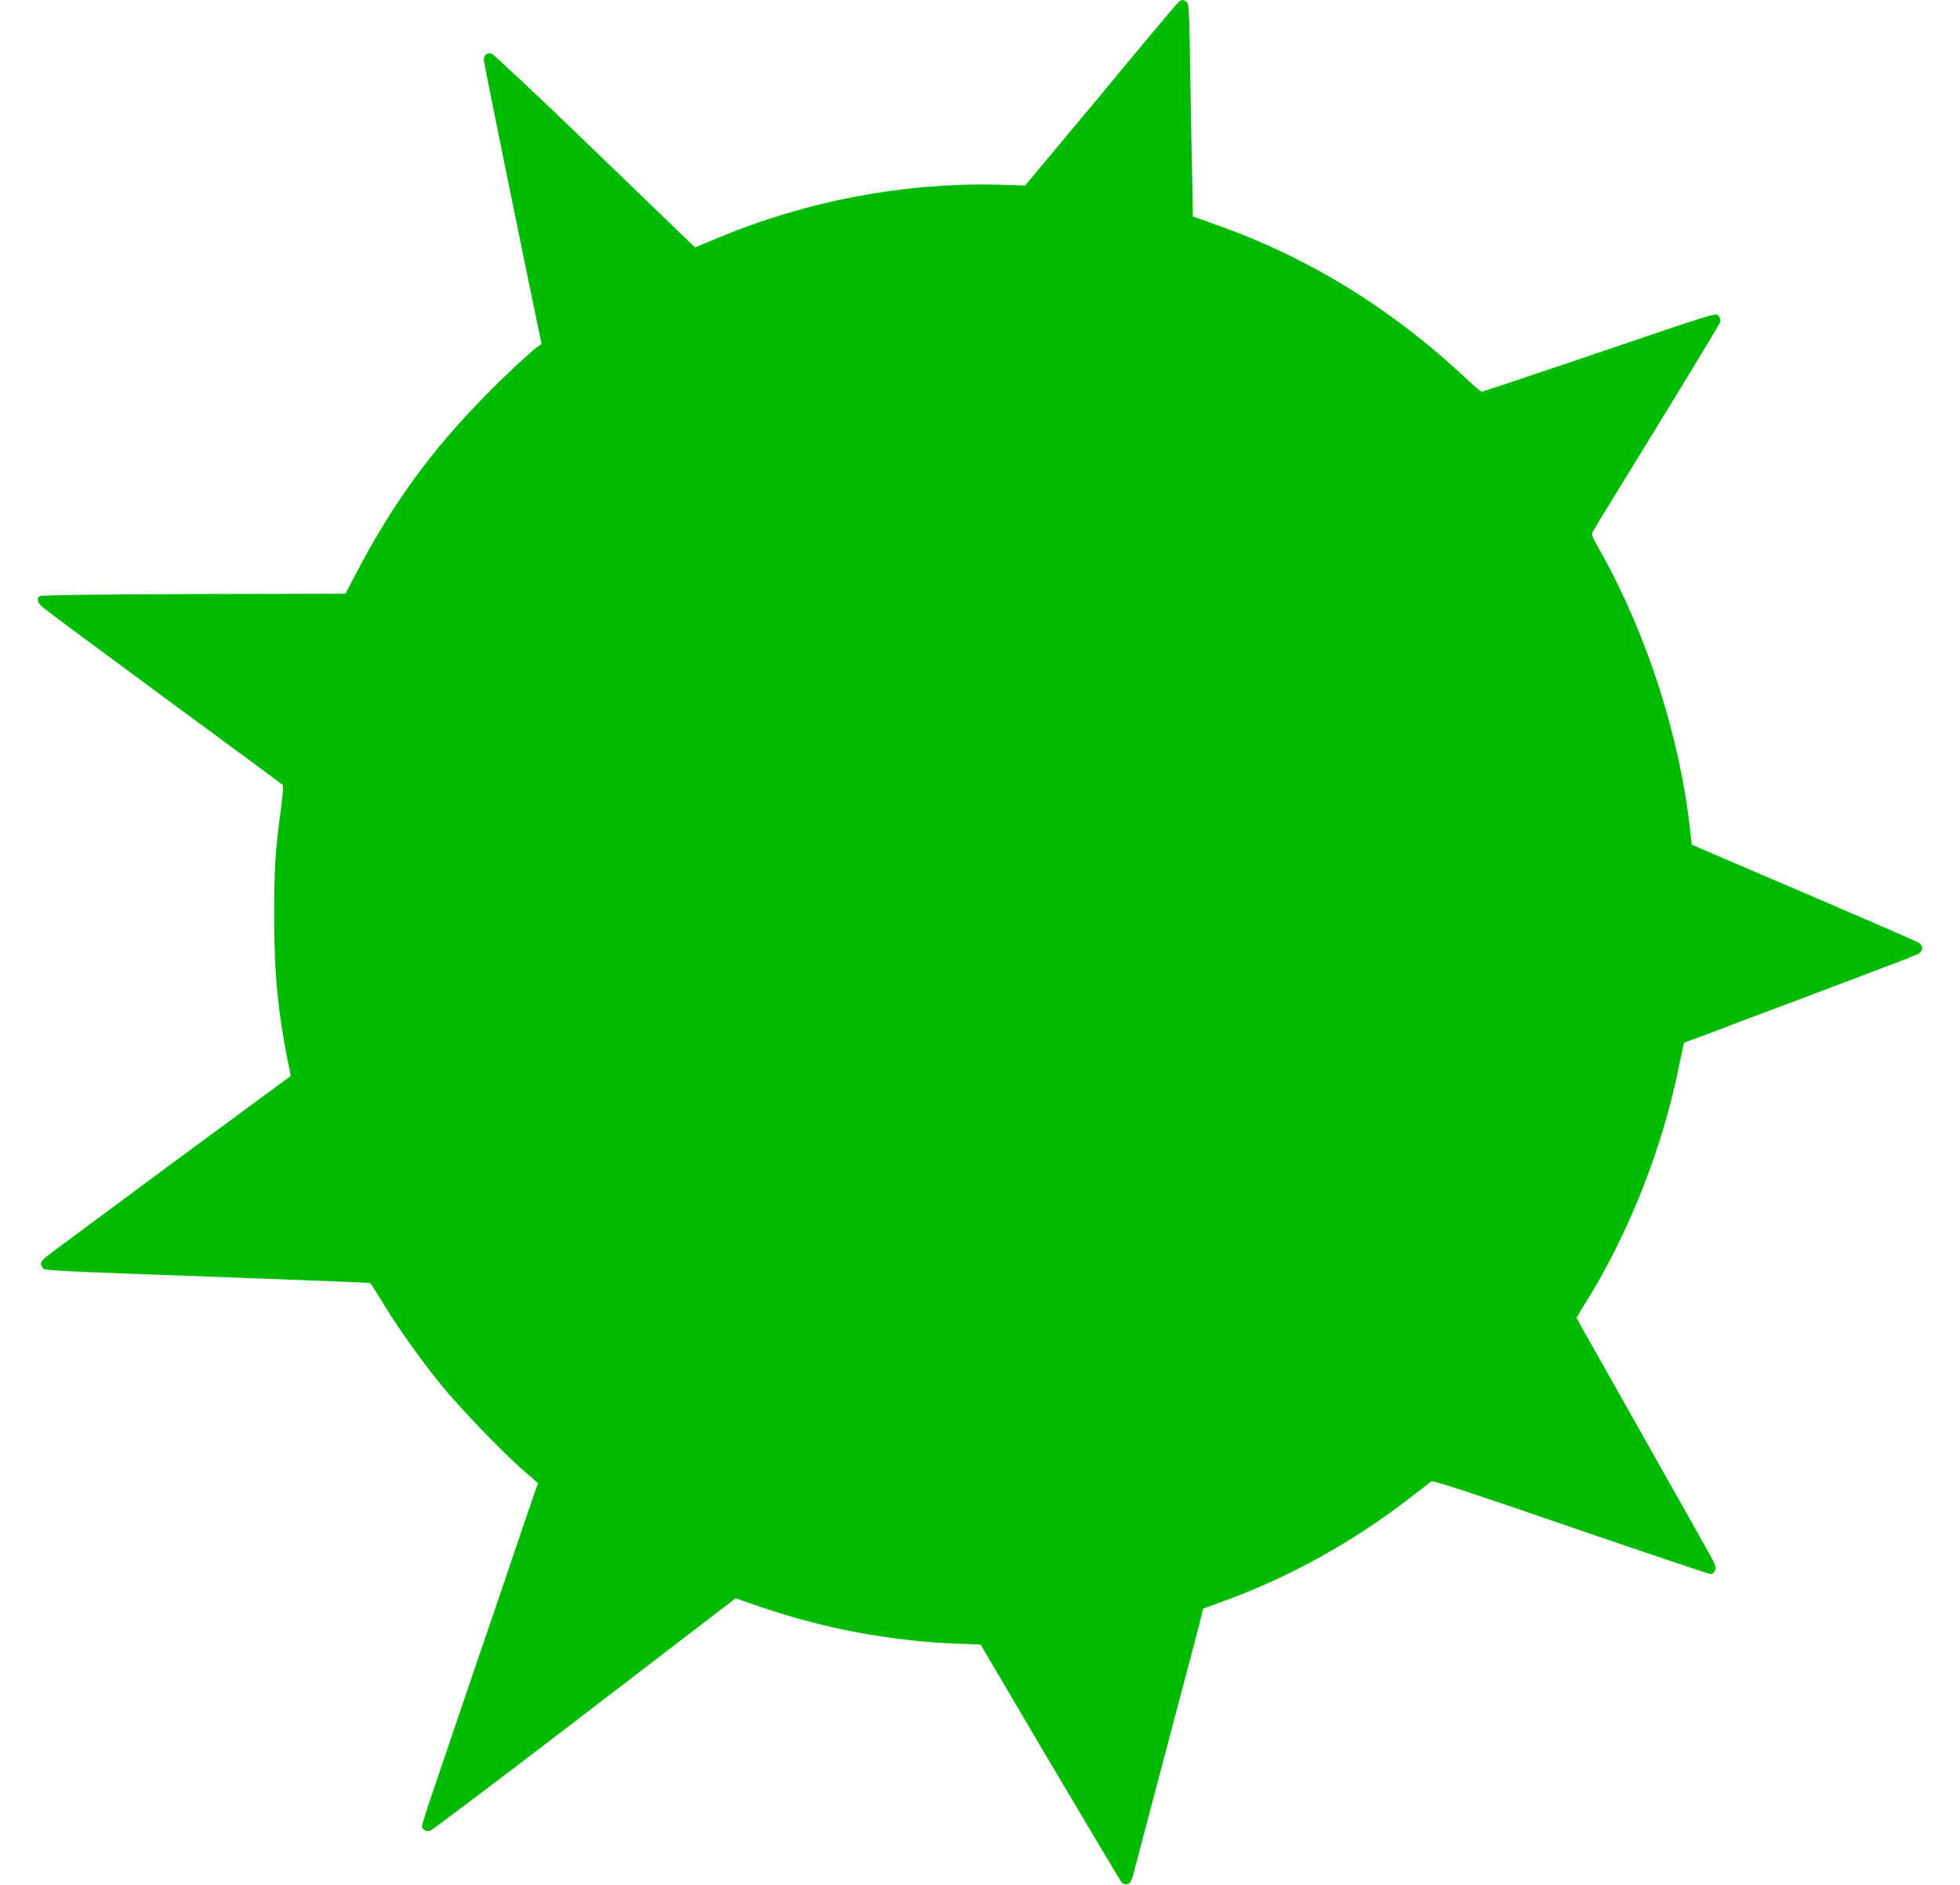
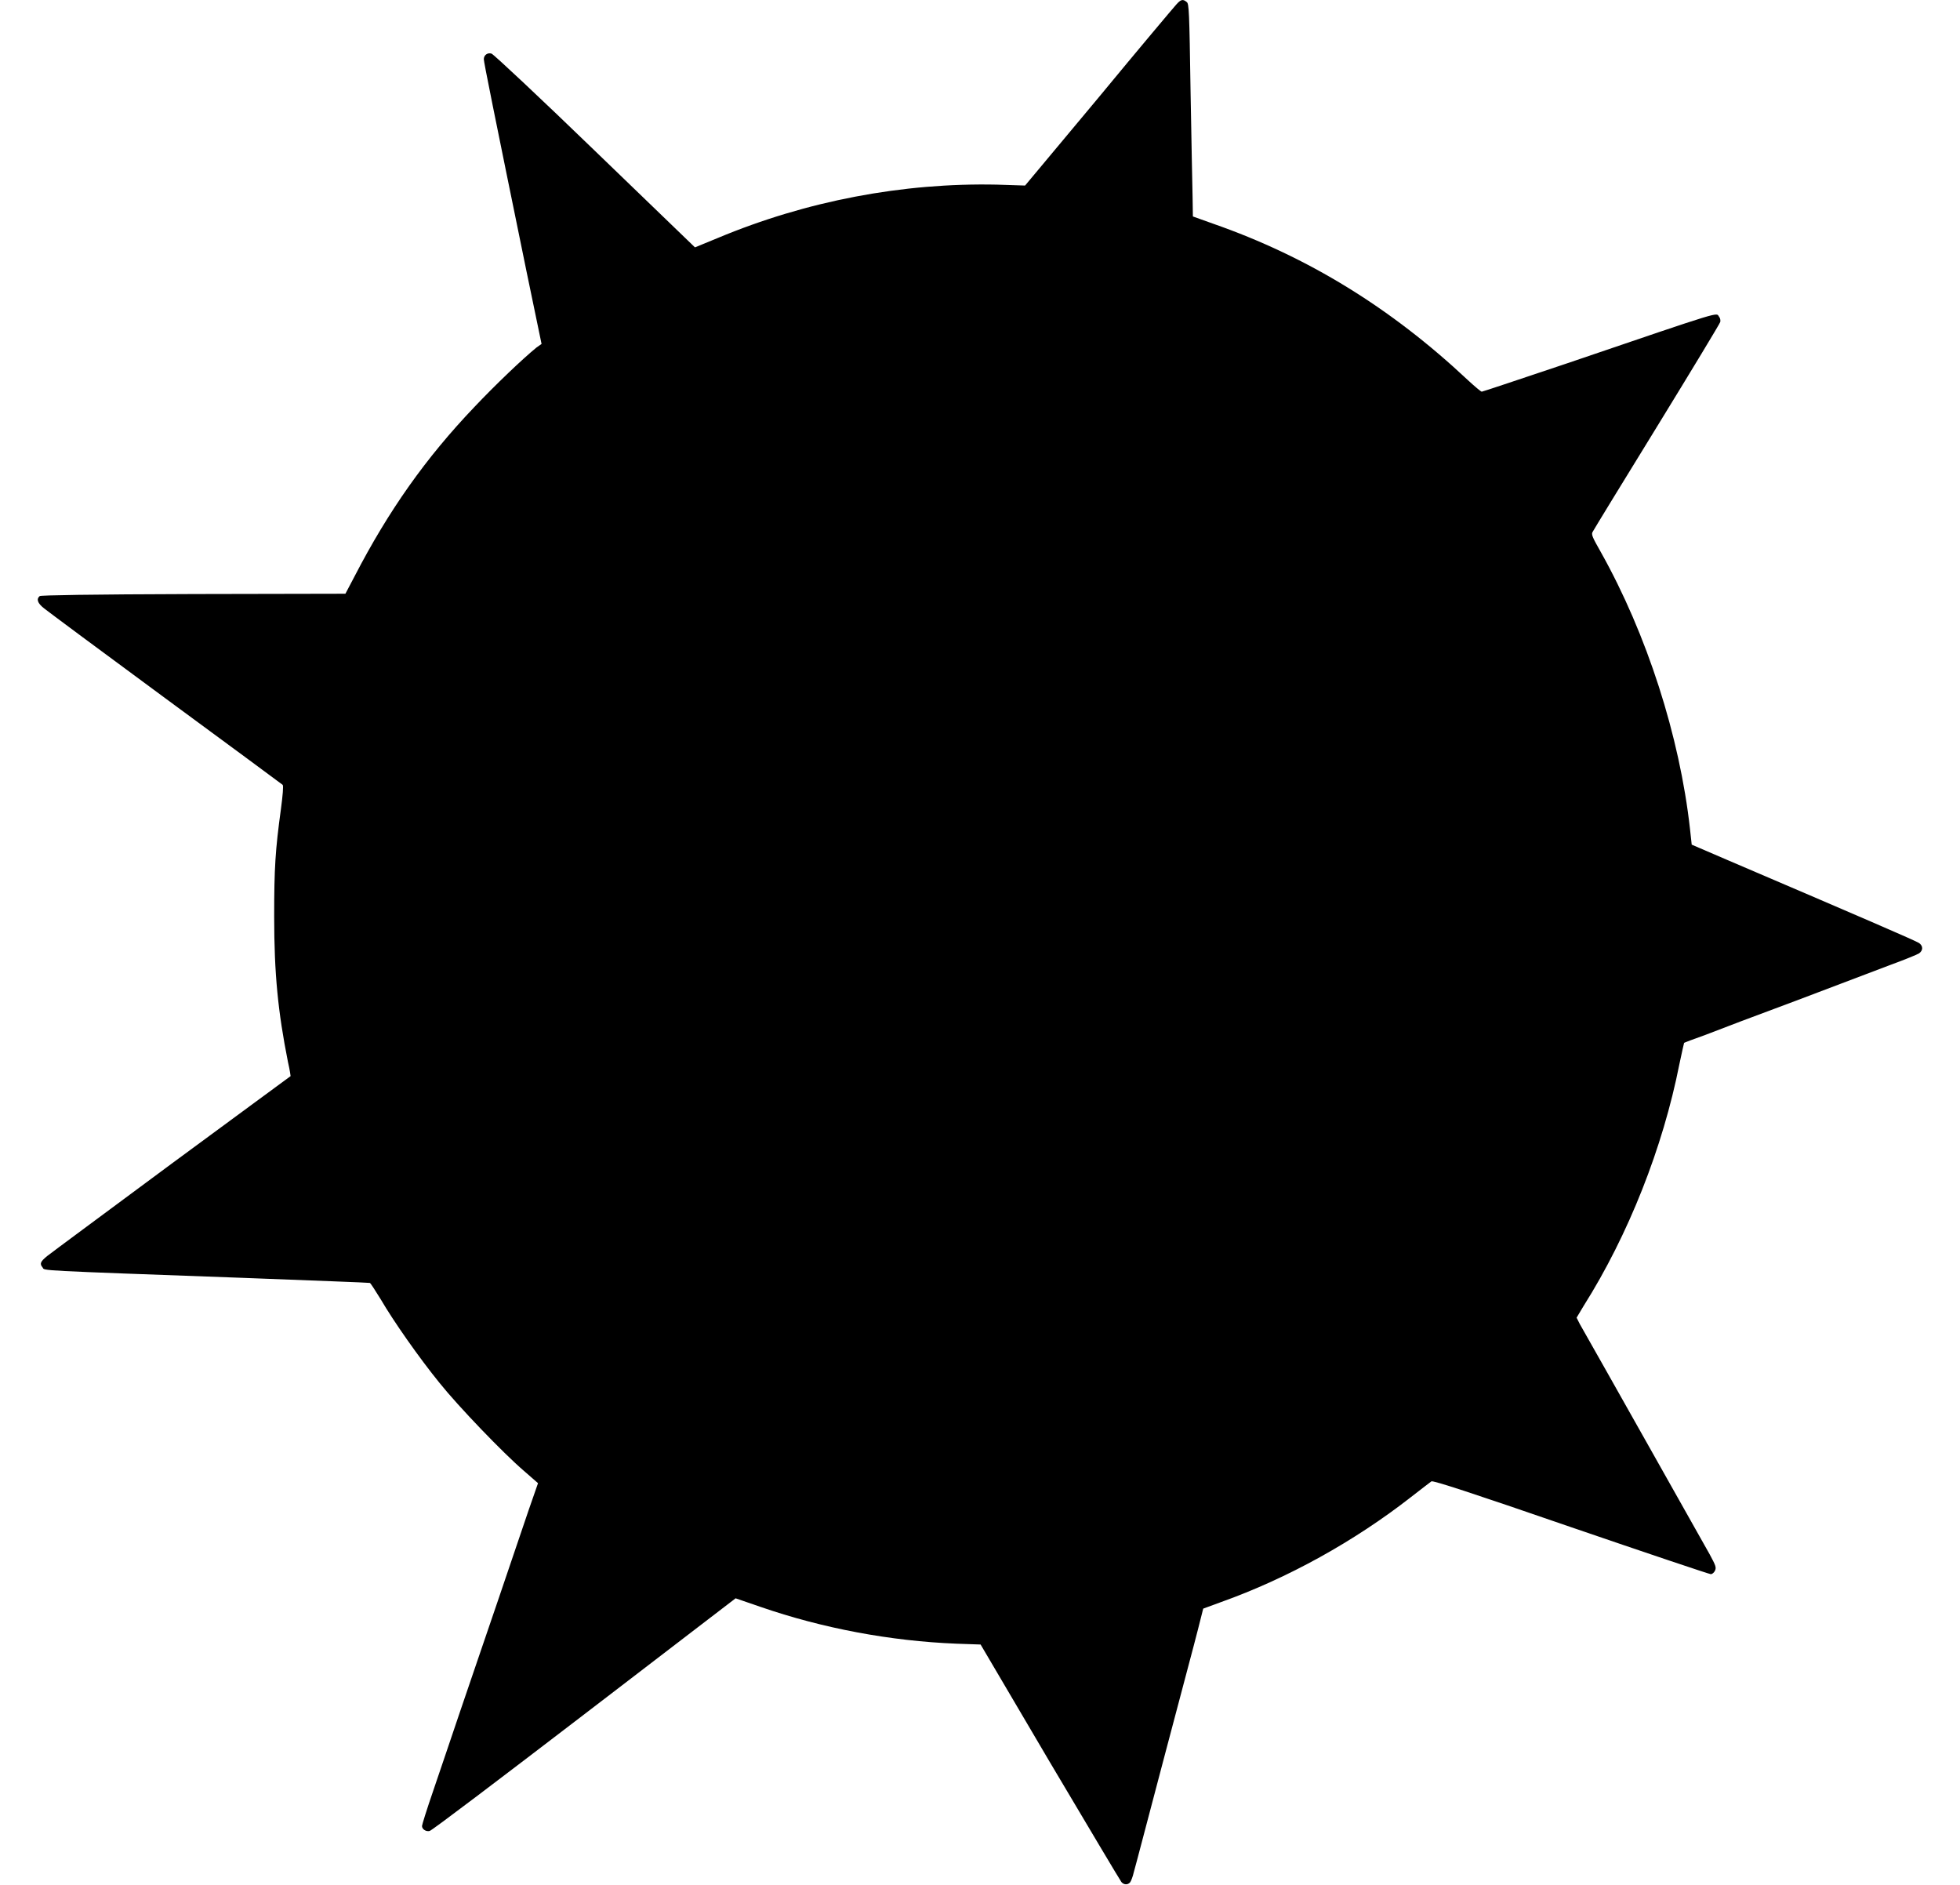
<svg xmlns="http://www.w3.org/2000/svg" width="26px" height="25px" viewBox="0 0 25 25" version="1.1">
  <g id="surface1" style="">
-     <path style="stroke: none; fill-rule: nonzero; fill-opacity: 1; fill: rgb(0, 187, 0);" d="M 15.102 0.062 C 15.066 0.102 14.602 0.652 14.07 1.297 L 13.098 2.461 L 12.727 2.449 C 11.48 2.422 10.199 2.664 9.023 3.156 L 8.719 3.281 L 7.391 2 C 6.664 1.297 6.047 0.719 6.02 0.711 C 5.969 0.695 5.918 0.73 5.918 0.785 C 5.918 0.824 6.043 1.445 6.484 3.598 L 6.684 4.562 L 6.617 4.609 C 6.434 4.758 6.07 5.105 5.793 5.398 C 5.148 6.074 4.656 6.77 4.203 7.645 L 4.082 7.875 L 2.066 7.879 C 0.684 7.883 0.043 7.895 0.027 7.906 C -0.02 7.945 -0.004 8 0.086 8.07 C 0.129 8.105 0.855 8.645 1.699 9.266 C 2.543 9.887 3.242 10.402 3.25 10.41 C 3.262 10.422 3.25 10.555 3.227 10.727 C 3.152 11.277 3.137 11.512 3.137 12.156 C 3.137 12.918 3.188 13.422 3.32 14.086 C 3.344 14.188 3.355 14.27 3.355 14.273 C 3.352 14.273 2.645 14.797 1.777 15.434 C 0.914 16.074 0.168 16.625 0.125 16.66 C 0.035 16.734 0.023 16.762 0.066 16.812 C 0.094 16.855 -0.055 16.848 2.727 16.949 C 3.641 16.984 4.395 17.012 4.406 17.016 C 4.418 17.02 4.48 17.121 4.551 17.234 C 4.719 17.523 5.062 18.012 5.332 18.344 C 5.586 18.66 6.172 19.27 6.449 19.508 L 6.637 19.672 L 6.512 20.031 C 6.445 20.227 6.262 20.77 6.105 21.23 C 5.945 21.695 5.723 22.352 5.605 22.695 C 5.488 23.039 5.328 23.516 5.246 23.754 C 5.164 23.992 5.098 24.203 5.098 24.219 C 5.098 24.262 5.152 24.297 5.199 24.285 C 5.227 24.281 6.148 23.582 7.25 22.738 L 9.258 21.199 L 9.586 21.312 C 10.414 21.598 11.312 21.766 12.188 21.801 L 12.508 21.812 L 13.426 23.371 C 13.934 24.227 14.359 24.941 14.375 24.961 C 14.406 25 14.461 25.004 14.492 24.965 C 14.504 24.949 14.527 24.891 14.539 24.836 C 14.555 24.785 14.734 24.098 14.941 23.316 C 15.148 22.531 15.352 21.77 15.391 21.613 L 15.461 21.336 L 15.695 21.25 C 16.582 20.934 17.469 20.441 18.219 19.855 C 18.352 19.75 18.473 19.66 18.488 19.648 C 18.508 19.633 19.035 19.805 20.336 20.254 C 21.34 20.598 22.176 20.879 22.195 20.879 C 22.211 20.879 22.238 20.859 22.25 20.832 C 22.27 20.789 22.258 20.762 22.18 20.617 C 22.105 20.484 20.656 17.91 20.457 17.562 L 20.414 17.477 L 20.508 17.32 C 21.102 16.379 21.559 15.219 21.777 14.117 C 21.809 13.961 21.84 13.832 21.84 13.832 C 21.844 13.828 21.969 13.781 22.121 13.727 C 22.27 13.668 22.816 13.461 23.332 13.27 C 23.848 13.074 24.414 12.859 24.59 12.793 C 24.77 12.727 24.934 12.66 24.957 12.645 C 25.012 12.605 25.012 12.547 24.957 12.508 C 24.918 12.48 24.176 12.16 22.441 11.418 L 21.941 11.203 L 21.918 10.992 C 21.781 9.766 21.348 8.414 20.734 7.32 C 20.621 7.121 20.605 7.086 20.629 7.051 C 20.641 7.027 21.023 6.402 21.48 5.66 C 21.938 4.914 22.316 4.289 22.32 4.27 C 22.324 4.25 22.32 4.219 22.305 4.203 C 22.258 4.145 22.43 4.09 20.297 4.816 C 19.68 5.023 19.168 5.195 19.156 5.195 C 19.145 5.195 19.062 5.125 18.969 5.039 C 17.949 4.082 16.848 3.406 15.598 2.969 L 15.324 2.871 L 15.32 2.613 C 15.316 2.473 15.305 1.836 15.293 1.203 C 15.277 0.152 15.273 0.047 15.242 0.027 C 15.191 -0.016 15.164 -0.008 15.102 0.062 Z M 15.102 0.062 " />
+     <path style="stroke: none; fill-rule: nonzero; fill-opacity: 1; fill: rgb(0, 0, 0);" d="M 15.102 0.062 C 15.066 0.102 14.602 0.652 14.07 1.297 L 13.098 2.461 L 12.727 2.449 C 11.48 2.422 10.199 2.664 9.023 3.156 L 8.719 3.281 L 7.391 2 C 6.664 1.297 6.047 0.719 6.02 0.711 C 5.969 0.695 5.918 0.73 5.918 0.785 C 5.918 0.824 6.043 1.445 6.484 3.598 L 6.684 4.562 L 6.617 4.609 C 6.434 4.758 6.07 5.105 5.793 5.398 C 5.148 6.074 4.656 6.77 4.203 7.645 L 4.082 7.875 L 2.066 7.879 C 0.684 7.883 0.043 7.895 0.027 7.906 C -0.02 7.945 -0.004 8 0.086 8.07 C 0.129 8.105 0.855 8.645 1.699 9.266 C 2.543 9.887 3.242 10.402 3.25 10.41 C 3.262 10.422 3.25 10.555 3.227 10.727 C 3.152 11.277 3.137 11.512 3.137 12.156 C 3.137 12.918 3.188 13.422 3.32 14.086 C 3.344 14.188 3.355 14.27 3.355 14.273 C 3.352 14.273 2.645 14.797 1.777 15.434 C 0.914 16.074 0.168 16.625 0.125 16.66 C 0.035 16.734 0.023 16.762 0.066 16.812 C 0.094 16.855 -0.055 16.848 2.727 16.949 C 3.641 16.984 4.395 17.012 4.406 17.016 C 4.418 17.02 4.48 17.121 4.551 17.234 C 4.719 17.523 5.062 18.012 5.332 18.344 C 5.586 18.66 6.172 19.27 6.449 19.508 L 6.637 19.672 L 6.512 20.031 C 6.445 20.227 6.262 20.77 6.105 21.23 C 5.945 21.695 5.723 22.352 5.605 22.695 C 5.488 23.039 5.328 23.516 5.246 23.754 C 5.164 23.992 5.098 24.203 5.098 24.219 C 5.098 24.262 5.152 24.297 5.199 24.285 C 5.227 24.281 6.148 23.582 7.25 22.738 L 9.258 21.199 L 9.586 21.312 C 10.414 21.598 11.312 21.766 12.188 21.801 L 12.508 21.812 L 13.426 23.371 C 13.934 24.227 14.359 24.941 14.375 24.961 C 14.406 25 14.461 25.004 14.492 24.965 C 14.504 24.949 14.527 24.891 14.539 24.836 C 14.555 24.785 14.734 24.098 14.941 23.316 C 15.148 22.531 15.352 21.77 15.391 21.613 L 15.461 21.336 L 15.695 21.25 C 16.582 20.934 17.469 20.441 18.219 19.855 C 18.352 19.75 18.473 19.66 18.488 19.648 C 18.508 19.633 19.035 19.805 20.336 20.254 C 21.34 20.598 22.176 20.879 22.195 20.879 C 22.211 20.879 22.238 20.859 22.25 20.832 C 22.27 20.789 22.258 20.762 22.18 20.617 C 22.105 20.484 20.656 17.91 20.457 17.562 L 20.414 17.477 L 20.508 17.32 C 21.102 16.379 21.559 15.219 21.777 14.117 C 21.809 13.961 21.84 13.832 21.84 13.832 C 21.844 13.828 21.969 13.781 22.121 13.727 C 22.27 13.668 22.816 13.461 23.332 13.27 C 23.848 13.074 24.414 12.859 24.59 12.793 C 24.77 12.727 24.934 12.66 24.957 12.645 C 25.012 12.605 25.012 12.547 24.957 12.508 C 24.918 12.48 24.176 12.16 22.441 11.418 L 21.941 11.203 L 21.918 10.992 C 21.781 9.766 21.348 8.414 20.734 7.32 C 20.621 7.121 20.605 7.086 20.629 7.051 C 20.641 7.027 21.023 6.402 21.48 5.66 C 21.938 4.914 22.316 4.289 22.32 4.27 C 22.324 4.25 22.32 4.219 22.305 4.203 C 22.258 4.145 22.43 4.09 20.297 4.816 C 19.68 5.023 19.168 5.195 19.156 5.195 C 19.145 5.195 19.062 5.125 18.969 5.039 C 17.949 4.082 16.848 3.406 15.598 2.969 L 15.324 2.871 L 15.32 2.613 C 15.316 2.473 15.305 1.836 15.293 1.203 C 15.277 0.152 15.273 0.047 15.242 0.027 C 15.191 -0.016 15.164 -0.008 15.102 0.062 Z M 15.102 0.062 " />
  </g>
</svg>
